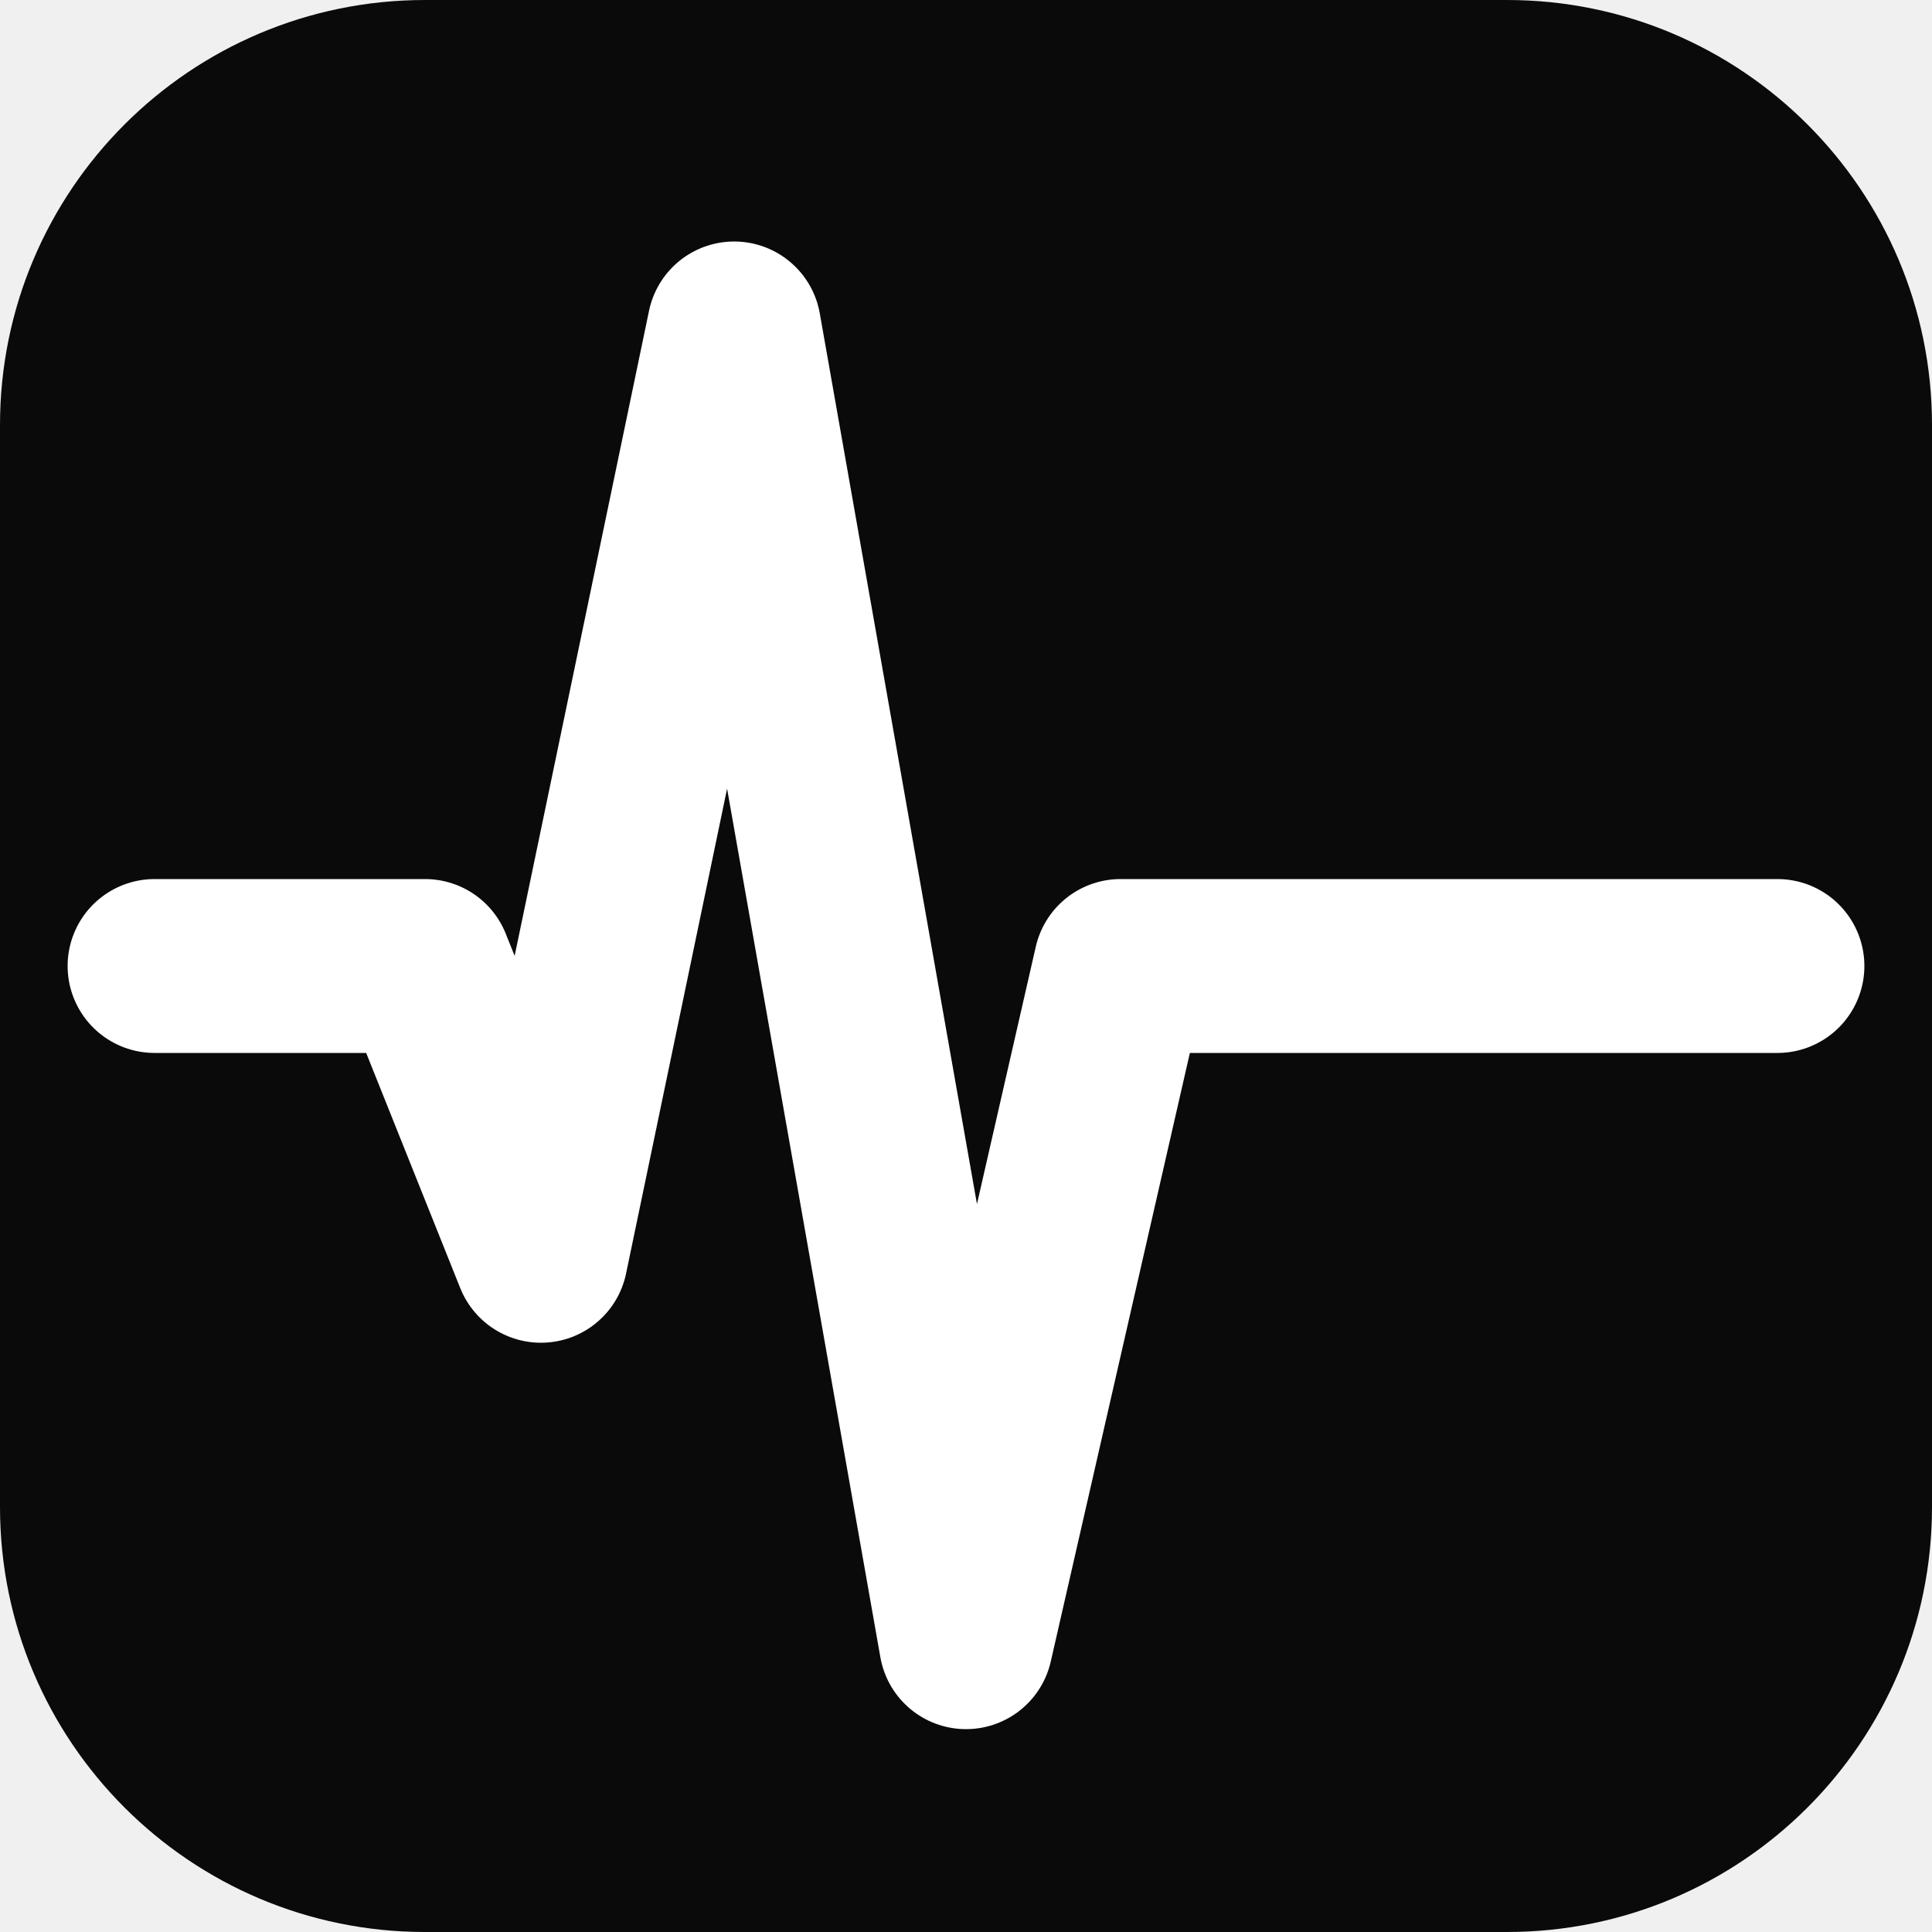
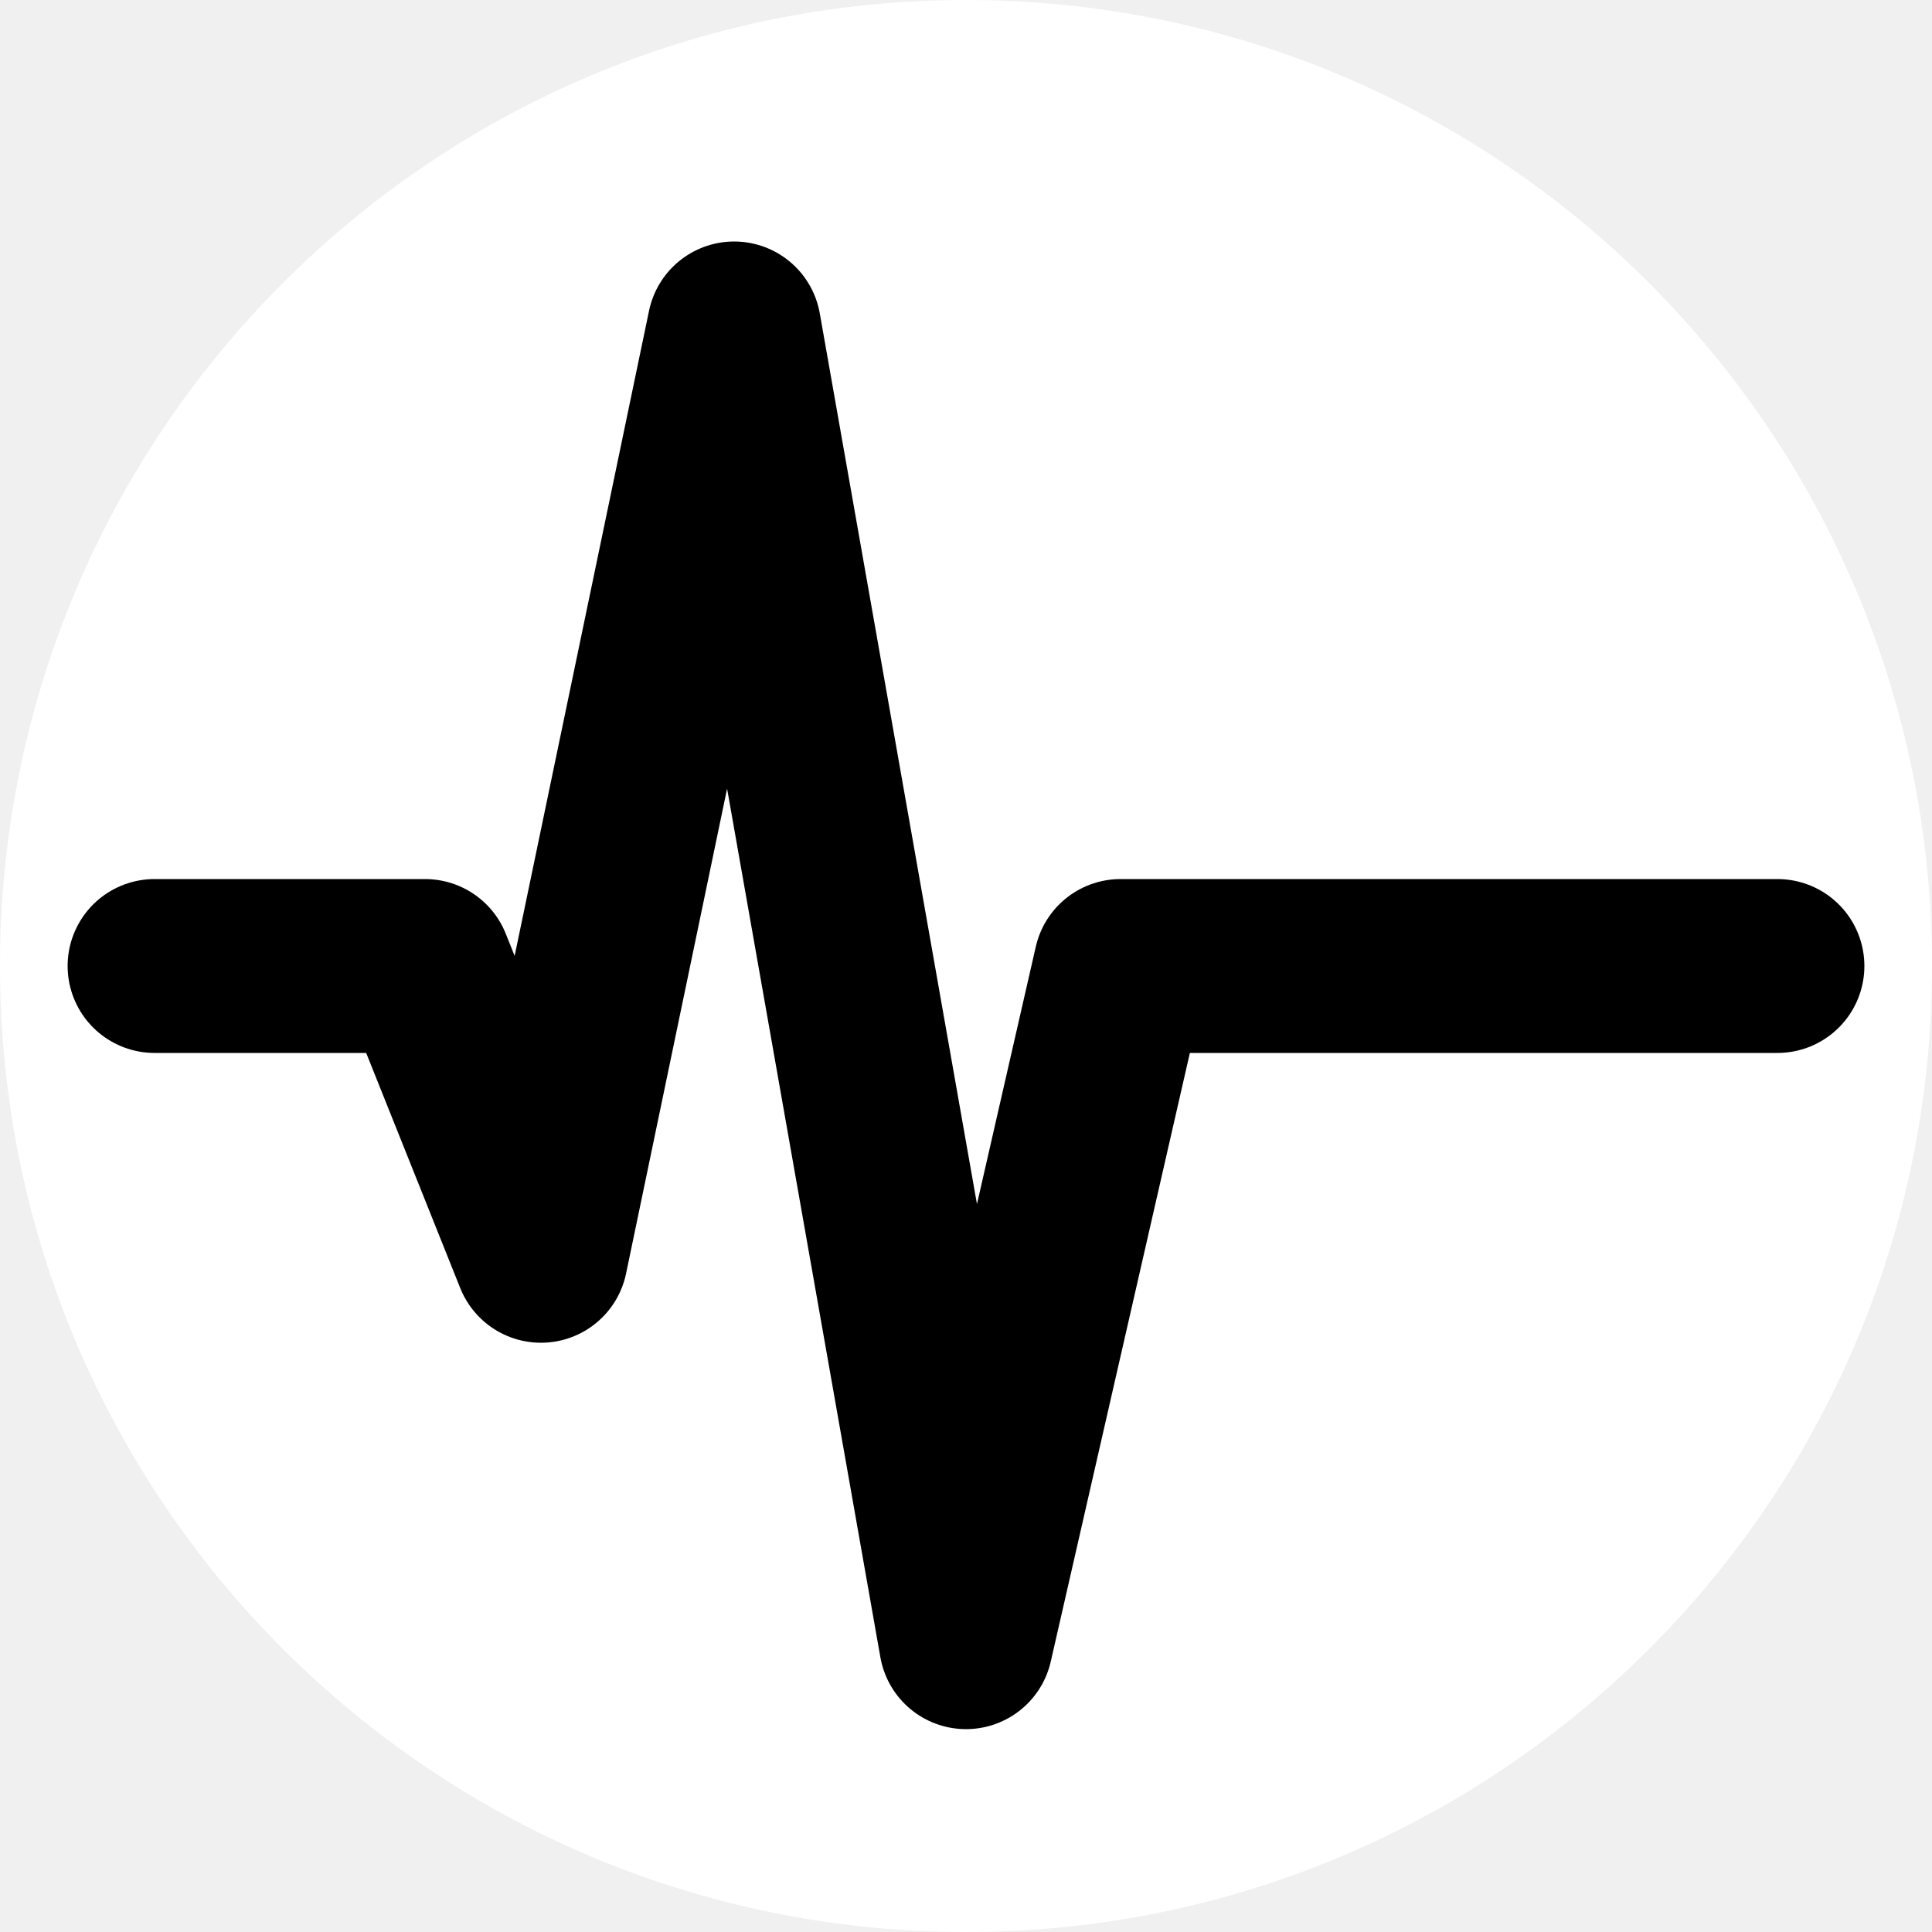
<svg xmlns="http://www.w3.org/2000/svg" viewBox="0 0 100 100">
-   <rect width="100" height="100" rx="22" fill="#0a0a0a" />
-   <path d="M 8,50 L 22,50 L 28,65 L 38,17 L 50,85 L 58,50 L 92,50" stroke="white" stroke-width="9" stroke-linecap="round" stroke-linejoin="round" fill="none" />
+   <circle cx="50" cy="50" r="50" fill="white" />
+   <path d="M 8,50 L 22,50 L 28,65 L 38,17 L 50,85 L 58,50 L 92,50" stroke="black" stroke-width="9" stroke-linecap="round" stroke-linejoin="round" fill="none" />
</svg>
